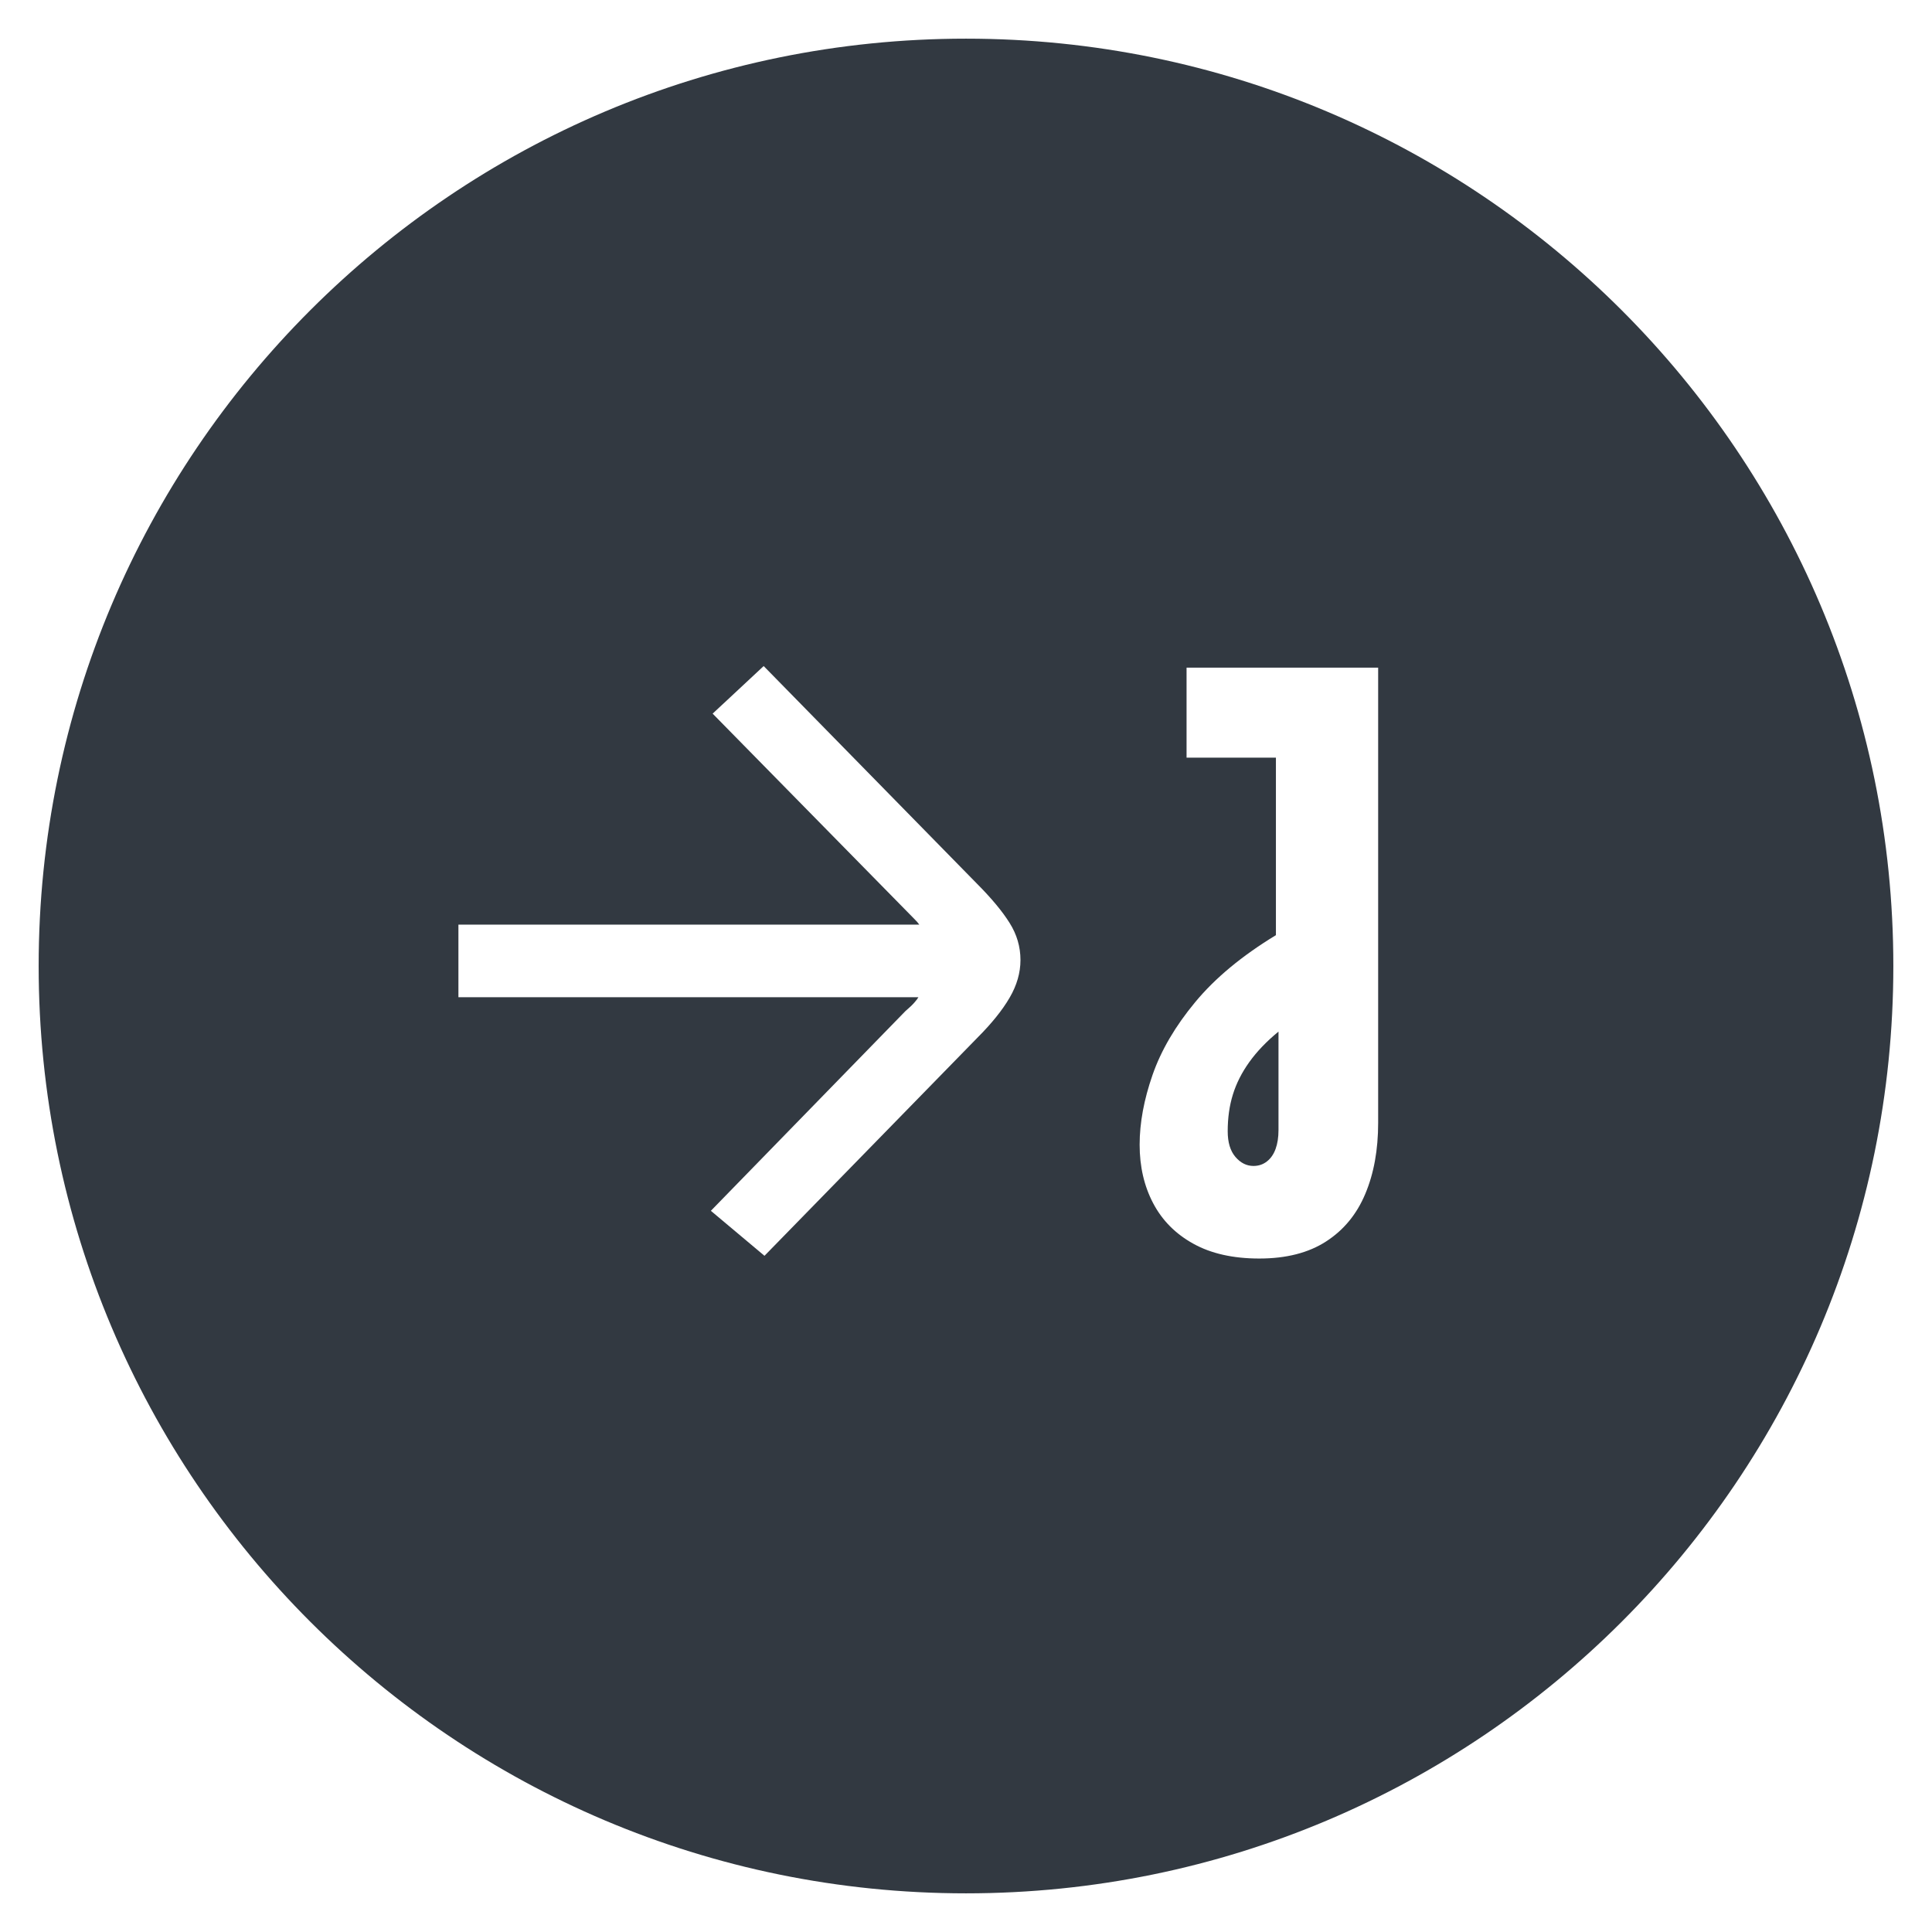
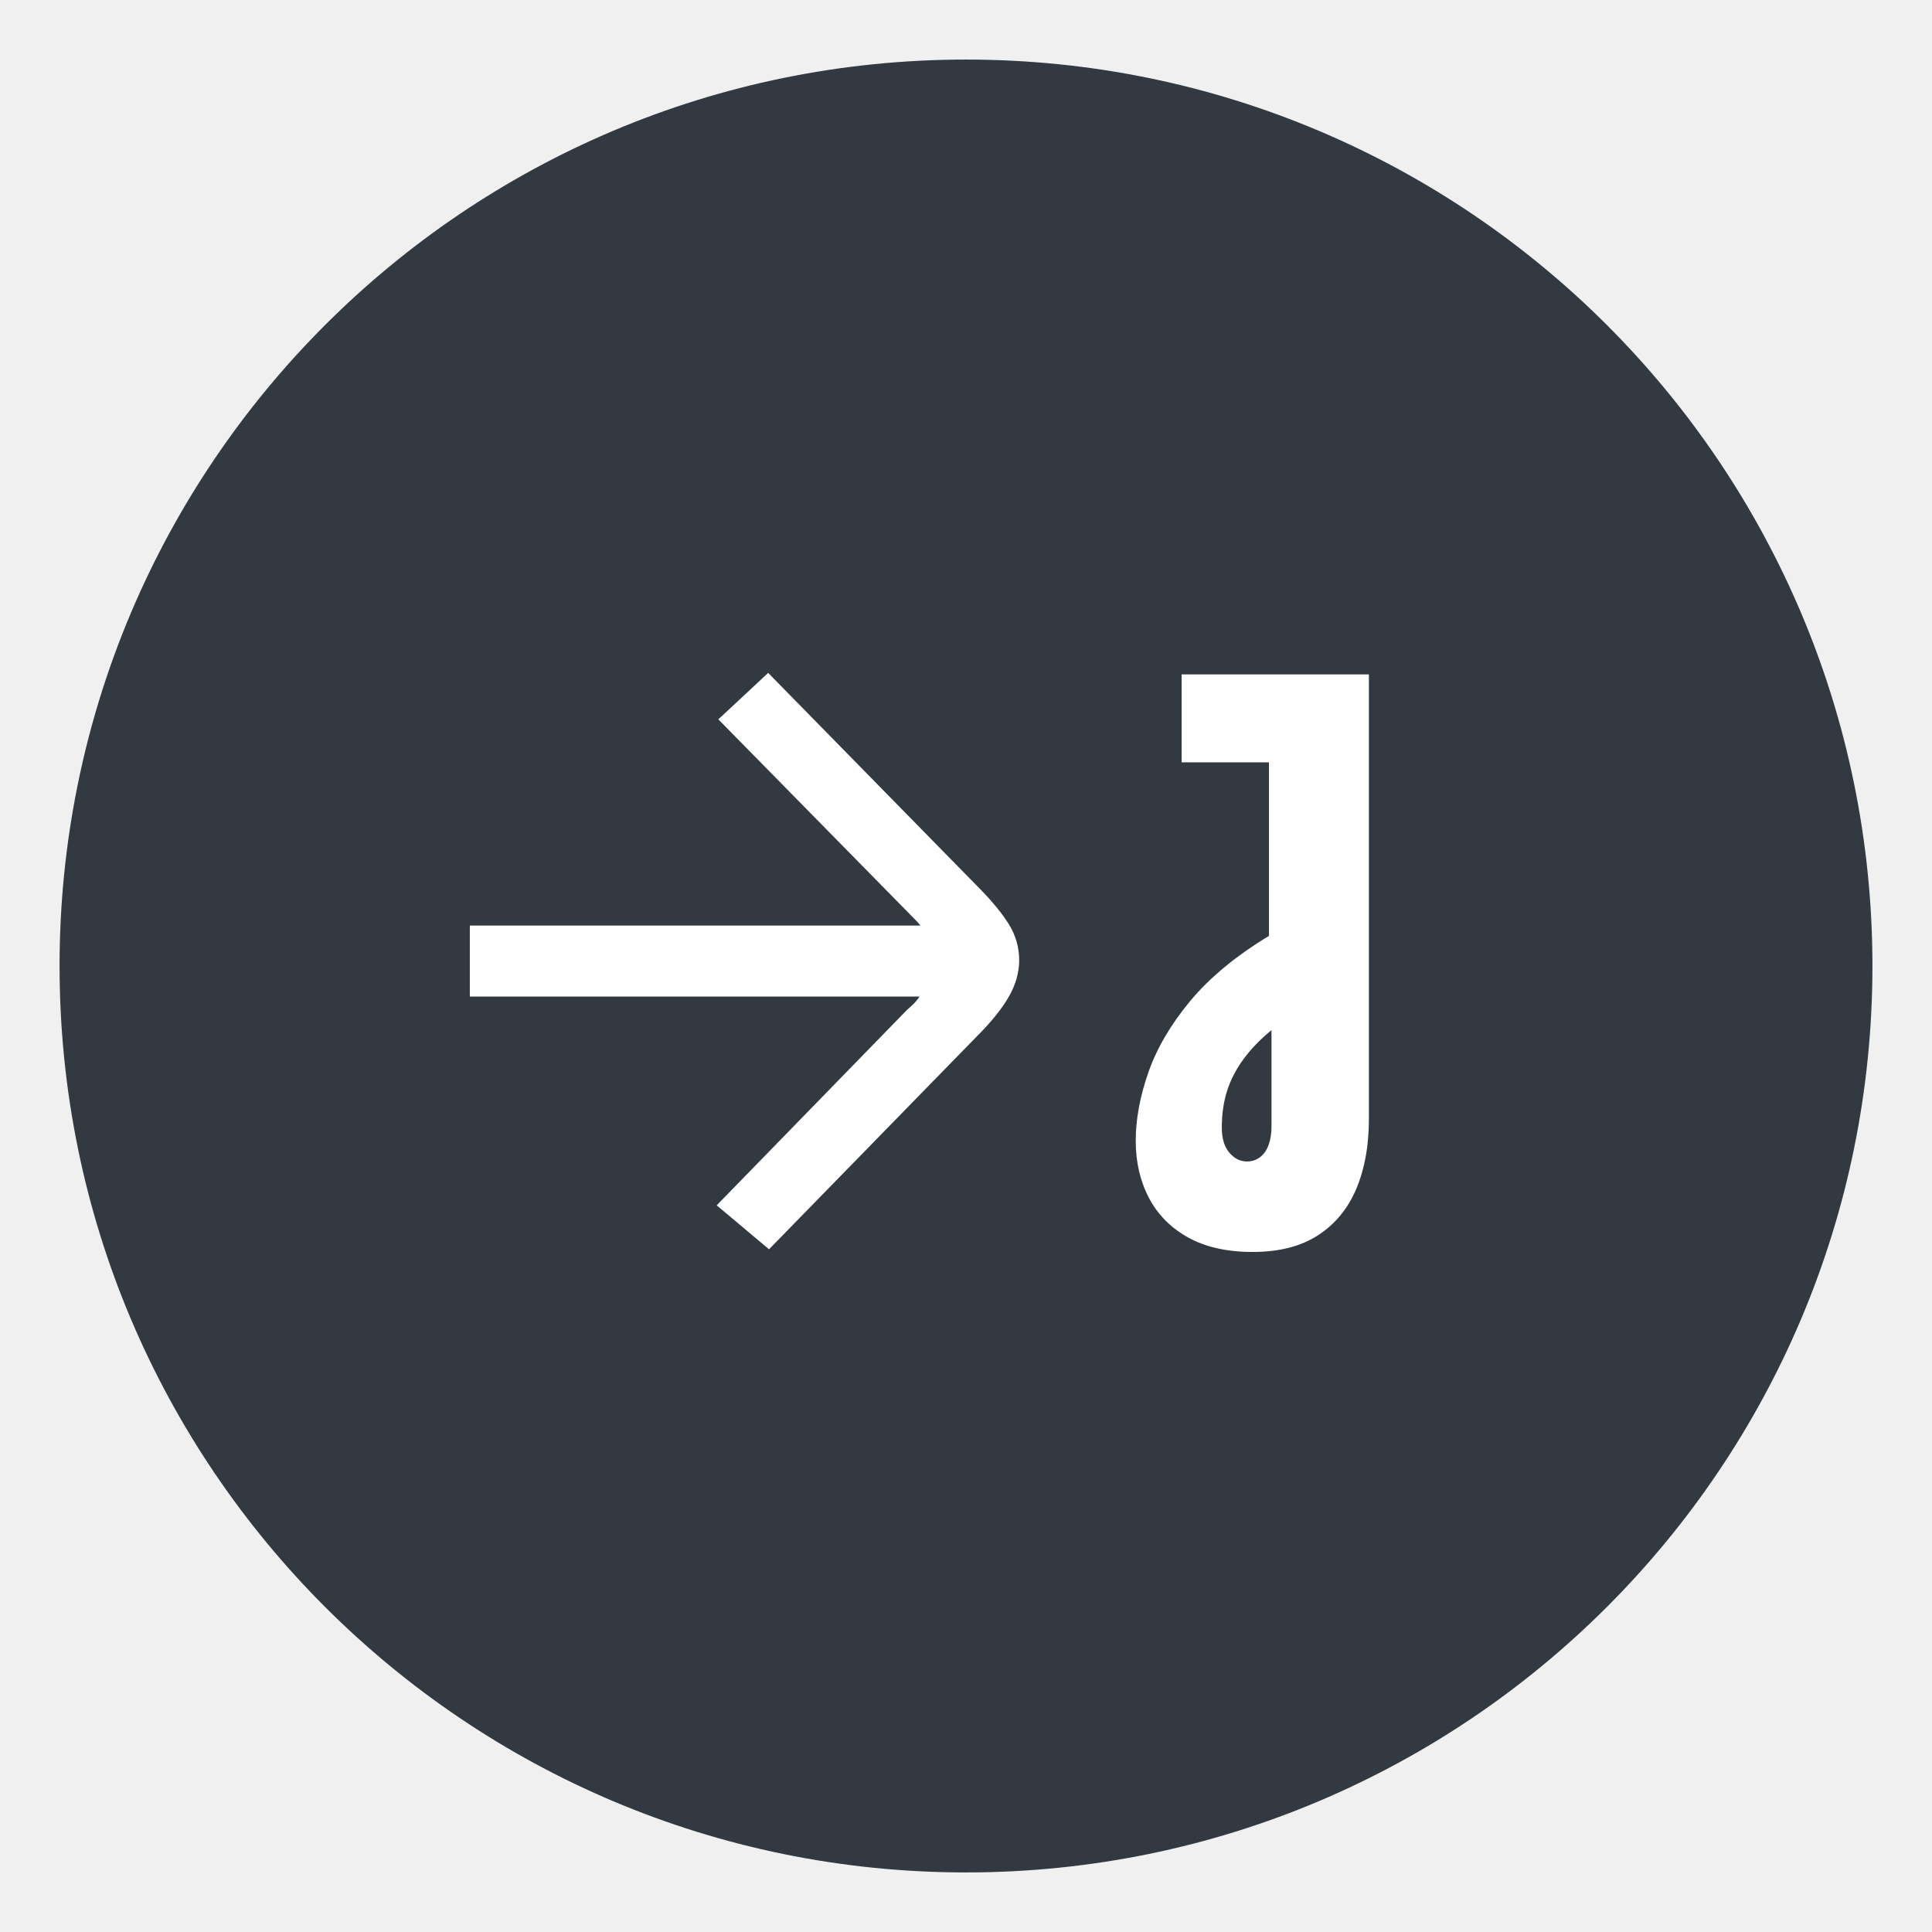
<svg xmlns="http://www.w3.org/2000/svg" version="1.1" width="1000" height="1000">
  <style>
    #light-icon {
      display: inline;
    }
    #dark-icon {
      display: none;
    }

    @media (prefers-color-scheme: dark) {
      #light-icon {
        display: none;
      }
      #dark-icon {
        display: inline;
      }
    }
  </style>
  <g id="light-icon">
    <svg version="1.1" width="1000" height="1000">
      <g>
-         <g transform="matrix(2,0,0,2,0,0)">
-           <svg version="1.1" width="500" height="500">
-             <svg width="500" zoomAndPan="magnify" viewBox="0 0 375 375" height="500" preserveAspectRatio="xMidYMid meet" version="1.0">
+         <g transform="matrix(1.953125,0,0,1.953125,0,0)">
+           <svg version="1.1" width="512" height="512">
+             <svg width="512" zoomAndPan="magnify" viewBox="0 0 384 384" height="512" preserveAspectRatio="xMidYMid meet" version="1.0">
              <defs>
                <g />
-                 <clipPath id="43a6246ac4">
-                   <path d="M 0.504 0.504 L 360.496 0.504 L 360.496 360.496 L 0.504 360.496 Z M 0.504 0.504 " clip-rule="nonzero" />
+                 <clipPath id="de57e1d943">
+                   <path d="M 0.84 0.84 L 361.16 0.84 L 361.16 361.16 L 0.84 361.16 Z M 0.84 0.84 " clip-rule="nonzero" />
                </clipPath>
-                 <clipPath id="ffb77e16ff">
-                   <path d="M 180.5 0.504 C 81.09 0.504 0.504 81.09 0.504 180.5 C 0.504 279.91 81.09 360.496 180.5 360.496 C 279.91 360.496 360.496 279.91 360.496 180.5 C 360.496 81.09 279.91 0.504 180.5 0.504 Z M 180.5 0.504 " clip-rule="nonzero" />
+                 <clipPath id="6e634f74fa">
+                   <path d="M 181 0.84 C 81.5 0.84 0.84 81.5 0.84 181 C 0.84 280.5 81.5 361.16 181 361.16 C 280.5 361.16 361.16 280.5 361.16 181 C 361.16 81.5 280.5 0.84 181 0.84 Z M 181 0.84 " clip-rule="nonzero" />
                </clipPath>
-                 <clipPath id="a97739f55e">
-                   <path d="M 0.504 0.504 L 360.496 0.504 L 360.496 360.496 L 0.504 360.496 Z M 0.504 0.504 " clip-rule="nonzero" />
+                 <clipPath id="218e58bfb6">
+                   <path d="M 0.84 0.84 L 361.16 0.84 L 361.16 361.16 L 0.84 361.16 Z M 0.84 0.84 " clip-rule="nonzero" />
                </clipPath>
-                 <clipPath id="7f510b504d">
-                   <path d="M 180.5 0.504 C 81.09 0.504 0.504 81.09 0.504 180.5 C 0.504 279.91 81.09 360.496 180.5 360.496 C 279.91 360.496 360.496 279.91 360.496 180.5 C 360.496 81.09 279.91 0.504 180.5 0.504 Z M 180.5 0.504 " clip-rule="nonzero" />
+                 <clipPath id="b2a588e779">
+                   <path d="M 181 0.84 C 81.5 0.84 0.84 81.5 0.84 181 C 0.84 280.5 81.5 361.16 181 361.16 C 280.5 361.16 361.16 280.5 361.16 181 C 361.16 81.5 280.5 0.84 181 0.84 Z M 181 0.84 " clip-rule="nonzero" />
                </clipPath>
-                 <clipPath id="043058f7b1">
-                   <rect x="0" width="361" y="0" height="361" />
+                 <clipPath id="f76cd061b2">
+                   <rect x="0" width="362" y="0" height="362" />
                </clipPath>
-                 <clipPath id="773a0b79c3">
-                   <rect x="0" width="122" y="0" height="268" />
+                 <clipPath id="0b77c18f37">
+                   <rect x="0" width="122" y="0" height="269" />
                </clipPath>
-                 <clipPath id="a7d7fd9bd5">
-                   <rect x="0" width="361" y="0" height="361" />
+                 <clipPath id="df486054be">
+                   <rect x="0" width="362" y="0" height="362" />
                </clipPath>
              </defs>
-               <rect x="-37.5" width="450" fill="#ffffff" y="-37.5" height="450" fill-opacity="1" />
-               <rect x="-37.5" width="450" fill="#ffffff" y="-37.5" height="450" fill-opacity="1" />
-               <g transform="matrix(1, 0, 0, 1, 7, 7)">
-                 <g clip-path="url(#a7d7fd9bd5)">
-                   <g clip-path="url(#43a6246ac4)">
-                     <g clip-path="url(#ffb77e16ff)">
-                       <g transform="matrix(1, 0, 0, 1, 0.000000000000000888, 0)">
-                         <g clip-path="url(#043058f7b1)">
-                           <g clip-path="url(#a97739f55e)">
-                             <g clip-path="url(#7f510b504d)">
-                               <path fill="#323941" d="M 0.504 0.504 L 360.496 0.504 L 360.496 360.496 L 0.504 360.496 Z M 0.504 0.504 " fill-opacity="1" fill-rule="nonzero" />
+               <g transform="matrix(1, 0, 0, 1, 11, 11)">
+                 <g clip-path="url(#df486054be)">
+                   <g clip-path="url(#de57e1d943)">
+                     <g clip-path="url(#6e634f74fa)">
+                       <g>
+                         <g clip-path="url(#f76cd061b2)">
+                           <g clip-path="url(#218e58bfb6)">
+                             <g clip-path="url(#b2a588e779)">
+                               <path fill="#323941" d="M 0.84 0.84 L 361.16 0.84 L 361.16 361.16 L 0.84 361.16 Z M 0.84 0.84 " fill-opacity="1" fill-rule="nonzero" />
                            </g>
                          </g>
                        </g>
                      </g>
                    </g>
                  </g>
                  <g fill="#ffffff" fill-opacity="1">
-                     <g transform="translate(215.2025, 209.9514)">
+                     <g transform="translate(215.7343, 210.4784)">
                      <g>
-                         <path d="M 22.219 27.328 C 17.133 27.328 12.867 26.367 9.422 24.453 C 5.973 22.547 3.375 19.926 1.625 16.594 C -0.125 13.27 -1 9.484 -1 5.234 C -1 0.992 -0.164 -3.516 1.5 -8.297 C 3.164 -13.078 5.93 -17.797 9.797 -22.453 C 13.66 -27.117 18.879 -31.445 25.453 -35.438 L 25.453 -69.891 L 8.109 -69.891 L 8.109 -87.359 L 45.297 -87.359 L 45.297 1 C 45.297 6.238 44.461 10.832 42.797 14.781 C 41.141 18.738 38.602 21.816 35.188 24.016 C 31.781 26.223 27.457 27.328 22.219 27.328 Z M 21.094 9.359 C 22.094 9.359 22.961 9.066 23.703 8.484 C 24.453 7.898 25.016 7.086 25.391 6.047 C 25.766 5.016 25.953 3.789 25.953 2.375 L 25.953 -16.719 C 23.629 -14.812 21.738 -12.836 20.281 -10.797 C 18.82 -8.754 17.758 -6.648 17.094 -4.484 C 16.426 -2.328 16.094 0.039 16.094 2.625 C 16.094 4.781 16.594 6.441 17.594 7.609 C 18.594 8.773 19.758 9.359 21.094 9.359 Z M 21.094 9.359 " />
+                         <path d="M 22.234 27.359 C 17.148 27.359 12.879 26.398 9.422 24.484 C 5.973 22.566 3.375 19.941 1.625 16.609 C -0.125 13.273 -1 9.488 -1 5.25 C -1 1 -0.164 -3.516 1.5 -8.297 C 3.164 -13.086 5.93 -17.816 9.797 -22.484 C 13.672 -27.148 18.898 -31.477 25.484 -35.469 L 25.484 -69.953 L 8.125 -69.953 L 8.125 -87.438 L 45.344 -87.438 L 45.344 1 C 45.344 6.25 44.508 10.848 42.844 14.797 C 41.176 18.754 38.633 21.836 35.219 24.047 C 31.812 26.254 27.484 27.359 22.234 27.359 Z M 21.109 9.375 C 22.109 9.375 22.984 9.082 23.734 8.5 C 24.484 7.914 25.047 7.102 25.422 6.062 C 25.797 5.02 25.984 3.789 25.984 2.375 L 25.984 -16.734 C 23.648 -14.816 21.754 -12.836 20.297 -10.797 C 18.836 -8.766 17.773 -6.664 17.109 -4.5 C 16.441 -2.332 16.109 0.039 16.109 2.625 C 16.109 4.789 16.609 6.457 17.609 7.625 C 18.609 8.789 19.773 9.375 21.109 9.375 Z M 21.109 9.375 " />
                      </g>
                    </g>
                  </g>
                  <g transform="matrix(1, 0, 0, 1, 76, 46)">
-                     <g clip-path="url(#773a0b79c3)">
+                     <g clip-path="url(#0b77c18f37)">
                      <g fill="#ffffff" fill-opacity="1">
-                         <g transform="translate(0.103698, 192.5944)">
+                         <g transform="translate(0.50814, 193.1475)">
                          <g>
-                             <path d="M 65.281 -1.844 L 54.875 -10.578 L 92.641 -49.344 C 93.422 -50.008 94.004 -50.566 94.391 -51.016 C 94.785 -51.461 95.039 -51.801 95.156 -52.031 L 5.875 -52.031 L 5.875 -66.125 L 95.328 -66.125 C 95.098 -66.457 94.785 -66.816 94.391 -67.203 C 94.004 -67.598 93.422 -68.191 92.641 -68.984 L 55.219 -107.078 L 65.125 -116.312 L 106.578 -74.016 C 109.367 -71.211 111.461 -68.691 112.859 -66.453 C 114.266 -64.223 114.969 -61.82 114.969 -59.25 C 114.969 -56.781 114.266 -54.344 112.859 -51.938 C 111.461 -49.531 109.367 -46.93 106.578 -44.141 Z M 65.281 -1.844 " />
+                             <path d="M 65.344 -1.844 L 54.938 -10.578 L 92.734 -49.391 C 93.516 -50.055 94.098 -50.613 94.484 -51.062 C 94.879 -51.508 95.133 -51.848 95.25 -52.078 L 5.875 -52.078 L 5.875 -66.188 L 95.422 -66.188 C 95.191 -66.52 94.879 -66.879 94.484 -67.266 C 94.098 -67.66 93.516 -68.254 92.734 -69.047 L 55.266 -107.172 L 65.172 -116.406 L 106.672 -74.078 C 109.473 -71.273 111.57 -68.754 112.969 -66.516 C 114.363 -64.273 115.062 -61.867 115.062 -59.297 C 115.062 -56.836 114.363 -54.398 112.969 -51.984 C 111.57 -49.578 109.473 -46.977 106.672 -44.188 Z M 65.344 -1.844 " />
                          </g>
                        </g>
                      </g>
                    </g>
                  </g>
                </g>
              </g>
            </svg>
          </svg>
        </g>
      </g>
    </svg>
  </g>
  <g id="dark-icon">
    <svg version="1.1" width="1000" height="1000">
-       <g clip-path="url(#SvgjsClipPath1094)">
+       <g clip-path="url(#SvgjsClipPath1051)">
        <rect width="1000" height="1000" fill="#ffffff" />
-         <g transform="matrix(1.6,0,0,1.6,100,100)">
-           <svg version="1.1" width="500" height="500">
-             <svg width="500" zoomAndPan="magnify" viewBox="0 0 375 375" height="500" preserveAspectRatio="xMidYMid meet" version="1.0">
+         <g transform="matrix(1.367188,0,0,1.367188,150,150)">
+           <svg version="1.1" width="512" height="512">
+             <svg width="512" zoomAndPan="magnify" viewBox="0 0 384 384" height="512" preserveAspectRatio="xMidYMid meet" version="1.0">
              <defs>
                <g />
-                 <clipPath id="43a6246ac4">
-                   <path d="M 0.504 0.504 L 360.496 0.504 L 360.496 360.496 L 0.504 360.496 Z M 0.504 0.504 " clip-rule="nonzero" />
+                 <clipPath id="de57e1d943">
+                   <path d="M 0.84 0.84 L 361.16 0.84 L 361.16 361.16 L 0.84 361.16 Z M 0.84 0.84 " clip-rule="nonzero" />
                </clipPath>
-                 <clipPath id="ffb77e16ff">
-                   <path d="M 180.5 0.504 C 81.09 0.504 0.504 81.09 0.504 180.5 C 0.504 279.91 81.09 360.496 180.5 360.496 C 279.91 360.496 360.496 279.91 360.496 180.5 C 360.496 81.09 279.91 0.504 180.5 0.504 Z M 180.5 0.504 " clip-rule="nonzero" />
+                 <clipPath id="6e634f74fa">
+                   <path d="M 181 0.84 C 81.5 0.84 0.84 81.5 0.84 181 C 0.84 280.5 81.5 361.16 181 361.16 C 280.5 361.16 361.16 280.5 361.16 181 C 361.16 81.5 280.5 0.84 181 0.84 Z M 181 0.84 " clip-rule="nonzero" />
                </clipPath>
-                 <clipPath id="a97739f55e">
-                   <path d="M 0.504 0.504 L 360.496 0.504 L 360.496 360.496 L 0.504 360.496 Z M 0.504 0.504 " clip-rule="nonzero" />
+                 <clipPath id="218e58bfb6">
+                   <path d="M 0.84 0.84 L 361.16 0.84 L 361.16 361.16 L 0.84 361.16 Z M 0.84 0.84 " clip-rule="nonzero" />
                </clipPath>
-                 <clipPath id="7f510b504d">
-                   <path d="M 180.5 0.504 C 81.09 0.504 0.504 81.09 0.504 180.5 C 0.504 279.91 81.09 360.496 180.5 360.496 C 279.91 360.496 360.496 279.91 360.496 180.5 C 360.496 81.09 279.91 0.504 180.5 0.504 Z M 180.5 0.504 " clip-rule="nonzero" />
+                 <clipPath id="b2a588e779">
+                   <path d="M 181 0.84 C 81.5 0.84 0.84 81.5 0.84 181 C 0.84 280.5 81.5 361.16 181 361.16 C 280.5 361.16 361.16 280.5 361.16 181 C 361.16 81.5 280.5 0.84 181 0.84 Z M 181 0.84 " clip-rule="nonzero" />
                </clipPath>
-                 <clipPath id="043058f7b1">
-                   <rect x="0" width="361" y="0" height="361" />
+                 <clipPath id="f76cd061b2">
+                   <rect x="0" width="362" y="0" height="362" />
                </clipPath>
-                 <clipPath id="773a0b79c3">
-                   <rect x="0" width="122" y="0" height="268" />
+                 <clipPath id="0b77c18f37">
+                   <rect x="0" width="122" y="0" height="269" />
                </clipPath>
-                 <clipPath id="a7d7fd9bd5">
-                   <rect x="0" width="361" y="0" height="361" />
+                 <clipPath id="df486054be">
+                   <rect x="0" width="362" y="0" height="362" />
                </clipPath>
-                 <clipPath id="SvgjsClipPath1094">
-                   <rect width="1000" height="1000" x="0" y="0" rx="250" ry="250" />
+                 <clipPath id="SvgjsClipPath1051">
+                   <rect width="1000" height="1000" x="0" y="0" rx="350" ry="350" />
                </clipPath>
              </defs>
-               <rect x="-37.5" width="450" fill="#ffffff" y="-37.5" height="450" fill-opacity="1" />
-               <rect x="-37.5" width="450" fill="#ffffff" y="-37.5" height="450" fill-opacity="1" />
-               <g transform="matrix(1, 0, 0, 1, 7, 7)">
-                 <g clip-path="url(#a7d7fd9bd5)">
-                   <g clip-path="url(#43a6246ac4)">
-                     <g clip-path="url(#ffb77e16ff)">
-                       <g transform="matrix(1, 0, 0, 1, 0.000000000000000888, 0)">
-                         <g clip-path="url(#043058f7b1)">
-                           <g clip-path="url(#a97739f55e)">
-                             <g clip-path="url(#7f510b504d)">
-                               <path fill="#323941" d="M 0.504 0.504 L 360.496 0.504 L 360.496 360.496 L 0.504 360.496 Z M 0.504 0.504 " fill-opacity="1" fill-rule="nonzero" />
+               <g transform="matrix(1, 0, 0, 1, 11, 11)">
+                 <g clip-path="url(#df486054be)">
+                   <g clip-path="url(#de57e1d943)">
+                     <g clip-path="url(#6e634f74fa)">
+                       <g>
+                         <g clip-path="url(#f76cd061b2)">
+                           <g clip-path="url(#218e58bfb6)">
+                             <g clip-path="url(#b2a588e779)">
+                               <path fill="#323941" d="M 0.84 0.84 L 361.16 0.84 L 361.16 361.16 L 0.84 361.16 Z M 0.84 0.84 " fill-opacity="1" fill-rule="nonzero" />
                            </g>
                          </g>
                        </g>
                      </g>
                    </g>
                  </g>
                  <g fill="#ffffff" fill-opacity="1">
-                     <g transform="translate(215.2025, 209.9514)">
+                     <g transform="translate(215.7343, 210.4784)">
                      <g>
-                         <path d="M 22.219 27.328 C 17.133 27.328 12.867 26.367 9.422 24.453 C 5.973 22.547 3.375 19.926 1.625 16.594 C -0.125 13.27 -1 9.484 -1 5.234 C -1 0.992 -0.164 -3.516 1.5 -8.297 C 3.164 -13.078 5.93 -17.797 9.797 -22.453 C 13.66 -27.117 18.879 -31.445 25.453 -35.438 L 25.453 -69.891 L 8.109 -69.891 L 8.109 -87.359 L 45.297 -87.359 L 45.297 1 C 45.297 6.238 44.461 10.832 42.797 14.781 C 41.141 18.738 38.602 21.816 35.188 24.016 C 31.781 26.223 27.457 27.328 22.219 27.328 Z M 21.094 9.359 C 22.094 9.359 22.961 9.066 23.703 8.484 C 24.453 7.898 25.016 7.086 25.391 6.047 C 25.766 5.016 25.953 3.789 25.953 2.375 L 25.953 -16.719 C 23.629 -14.812 21.738 -12.836 20.281 -10.797 C 18.82 -8.754 17.758 -6.648 17.094 -4.484 C 16.426 -2.328 16.094 0.039 16.094 2.625 C 16.094 4.781 16.594 6.441 17.594 7.609 C 18.594 8.773 19.758 9.359 21.094 9.359 Z M 21.094 9.359 " />
+                         <path d="M 22.234 27.359 C 17.148 27.359 12.879 26.398 9.422 24.484 C 5.973 22.566 3.375 19.941 1.625 16.609 C -0.125 13.273 -1 9.488 -1 5.25 C -1 1 -0.164 -3.516 1.5 -8.297 C 3.164 -13.086 5.93 -17.816 9.797 -22.484 C 13.672 -27.148 18.898 -31.477 25.484 -35.469 L 25.484 -69.953 L 8.125 -69.953 L 8.125 -87.438 L 45.344 -87.438 L 45.344 1 C 45.344 6.25 44.508 10.848 42.844 14.797 C 41.176 18.754 38.633 21.836 35.219 24.047 C 31.812 26.254 27.484 27.359 22.234 27.359 Z M 21.109 9.375 C 22.109 9.375 22.984 9.082 23.734 8.5 C 24.484 7.914 25.047 7.102 25.422 6.062 C 25.797 5.02 25.984 3.789 25.984 2.375 L 25.984 -16.734 C 23.648 -14.816 21.754 -12.836 20.297 -10.797 C 18.836 -8.766 17.773 -6.664 17.109 -4.5 C 16.441 -2.332 16.109 0.039 16.109 2.625 C 16.109 4.789 16.609 6.457 17.609 7.625 C 18.609 8.789 19.773 9.375 21.109 9.375 Z M 21.109 9.375 " />
                      </g>
                    </g>
                  </g>
                  <g transform="matrix(1, 0, 0, 1, 76, 46)">
-                     <g clip-path="url(#773a0b79c3)">
+                     <g clip-path="url(#0b77c18f37)">
                      <g fill="#ffffff" fill-opacity="1">
-                         <g transform="translate(0.103698, 192.5944)">
+                         <g transform="translate(0.50814, 193.1475)">
                          <g>
-                             <path d="M 65.281 -1.844 L 54.875 -10.578 L 92.641 -49.344 C 93.422 -50.008 94.004 -50.566 94.391 -51.016 C 94.785 -51.461 95.039 -51.801 95.156 -52.031 L 5.875 -52.031 L 5.875 -66.125 L 95.328 -66.125 C 95.098 -66.457 94.785 -66.816 94.391 -67.203 C 94.004 -67.598 93.422 -68.191 92.641 -68.984 L 55.219 -107.078 L 65.125 -116.312 L 106.578 -74.016 C 109.367 -71.211 111.461 -68.691 112.859 -66.453 C 114.266 -64.223 114.969 -61.82 114.969 -59.25 C 114.969 -56.781 114.266 -54.344 112.859 -51.938 C 111.461 -49.531 109.367 -46.93 106.578 -44.141 Z M 65.281 -1.844 " />
+                             <path d="M 65.344 -1.844 L 54.938 -10.578 L 92.734 -49.391 C 93.516 -50.055 94.098 -50.613 94.484 -51.062 C 94.879 -51.508 95.133 -51.848 95.25 -52.078 L 5.875 -52.078 L 5.875 -66.188 L 95.422 -66.188 C 95.191 -66.52 94.879 -66.879 94.484 -67.266 C 94.098 -67.66 93.516 -68.254 92.734 -69.047 L 55.266 -107.172 L 65.172 -116.406 L 106.672 -74.078 C 109.473 -71.273 111.57 -68.754 112.969 -66.516 C 114.363 -64.273 115.062 -61.867 115.062 -59.297 C 115.062 -56.836 114.363 -54.398 112.969 -51.984 C 111.57 -49.578 109.473 -46.977 106.672 -44.188 Z M 65.344 -1.844 " />
                          </g>
                        </g>
                      </g>
                    </g>
                  </g>
                </g>
              </g>
            </svg>
          </svg>
        </g>
      </g>
    </svg>
  </g>
</svg>
